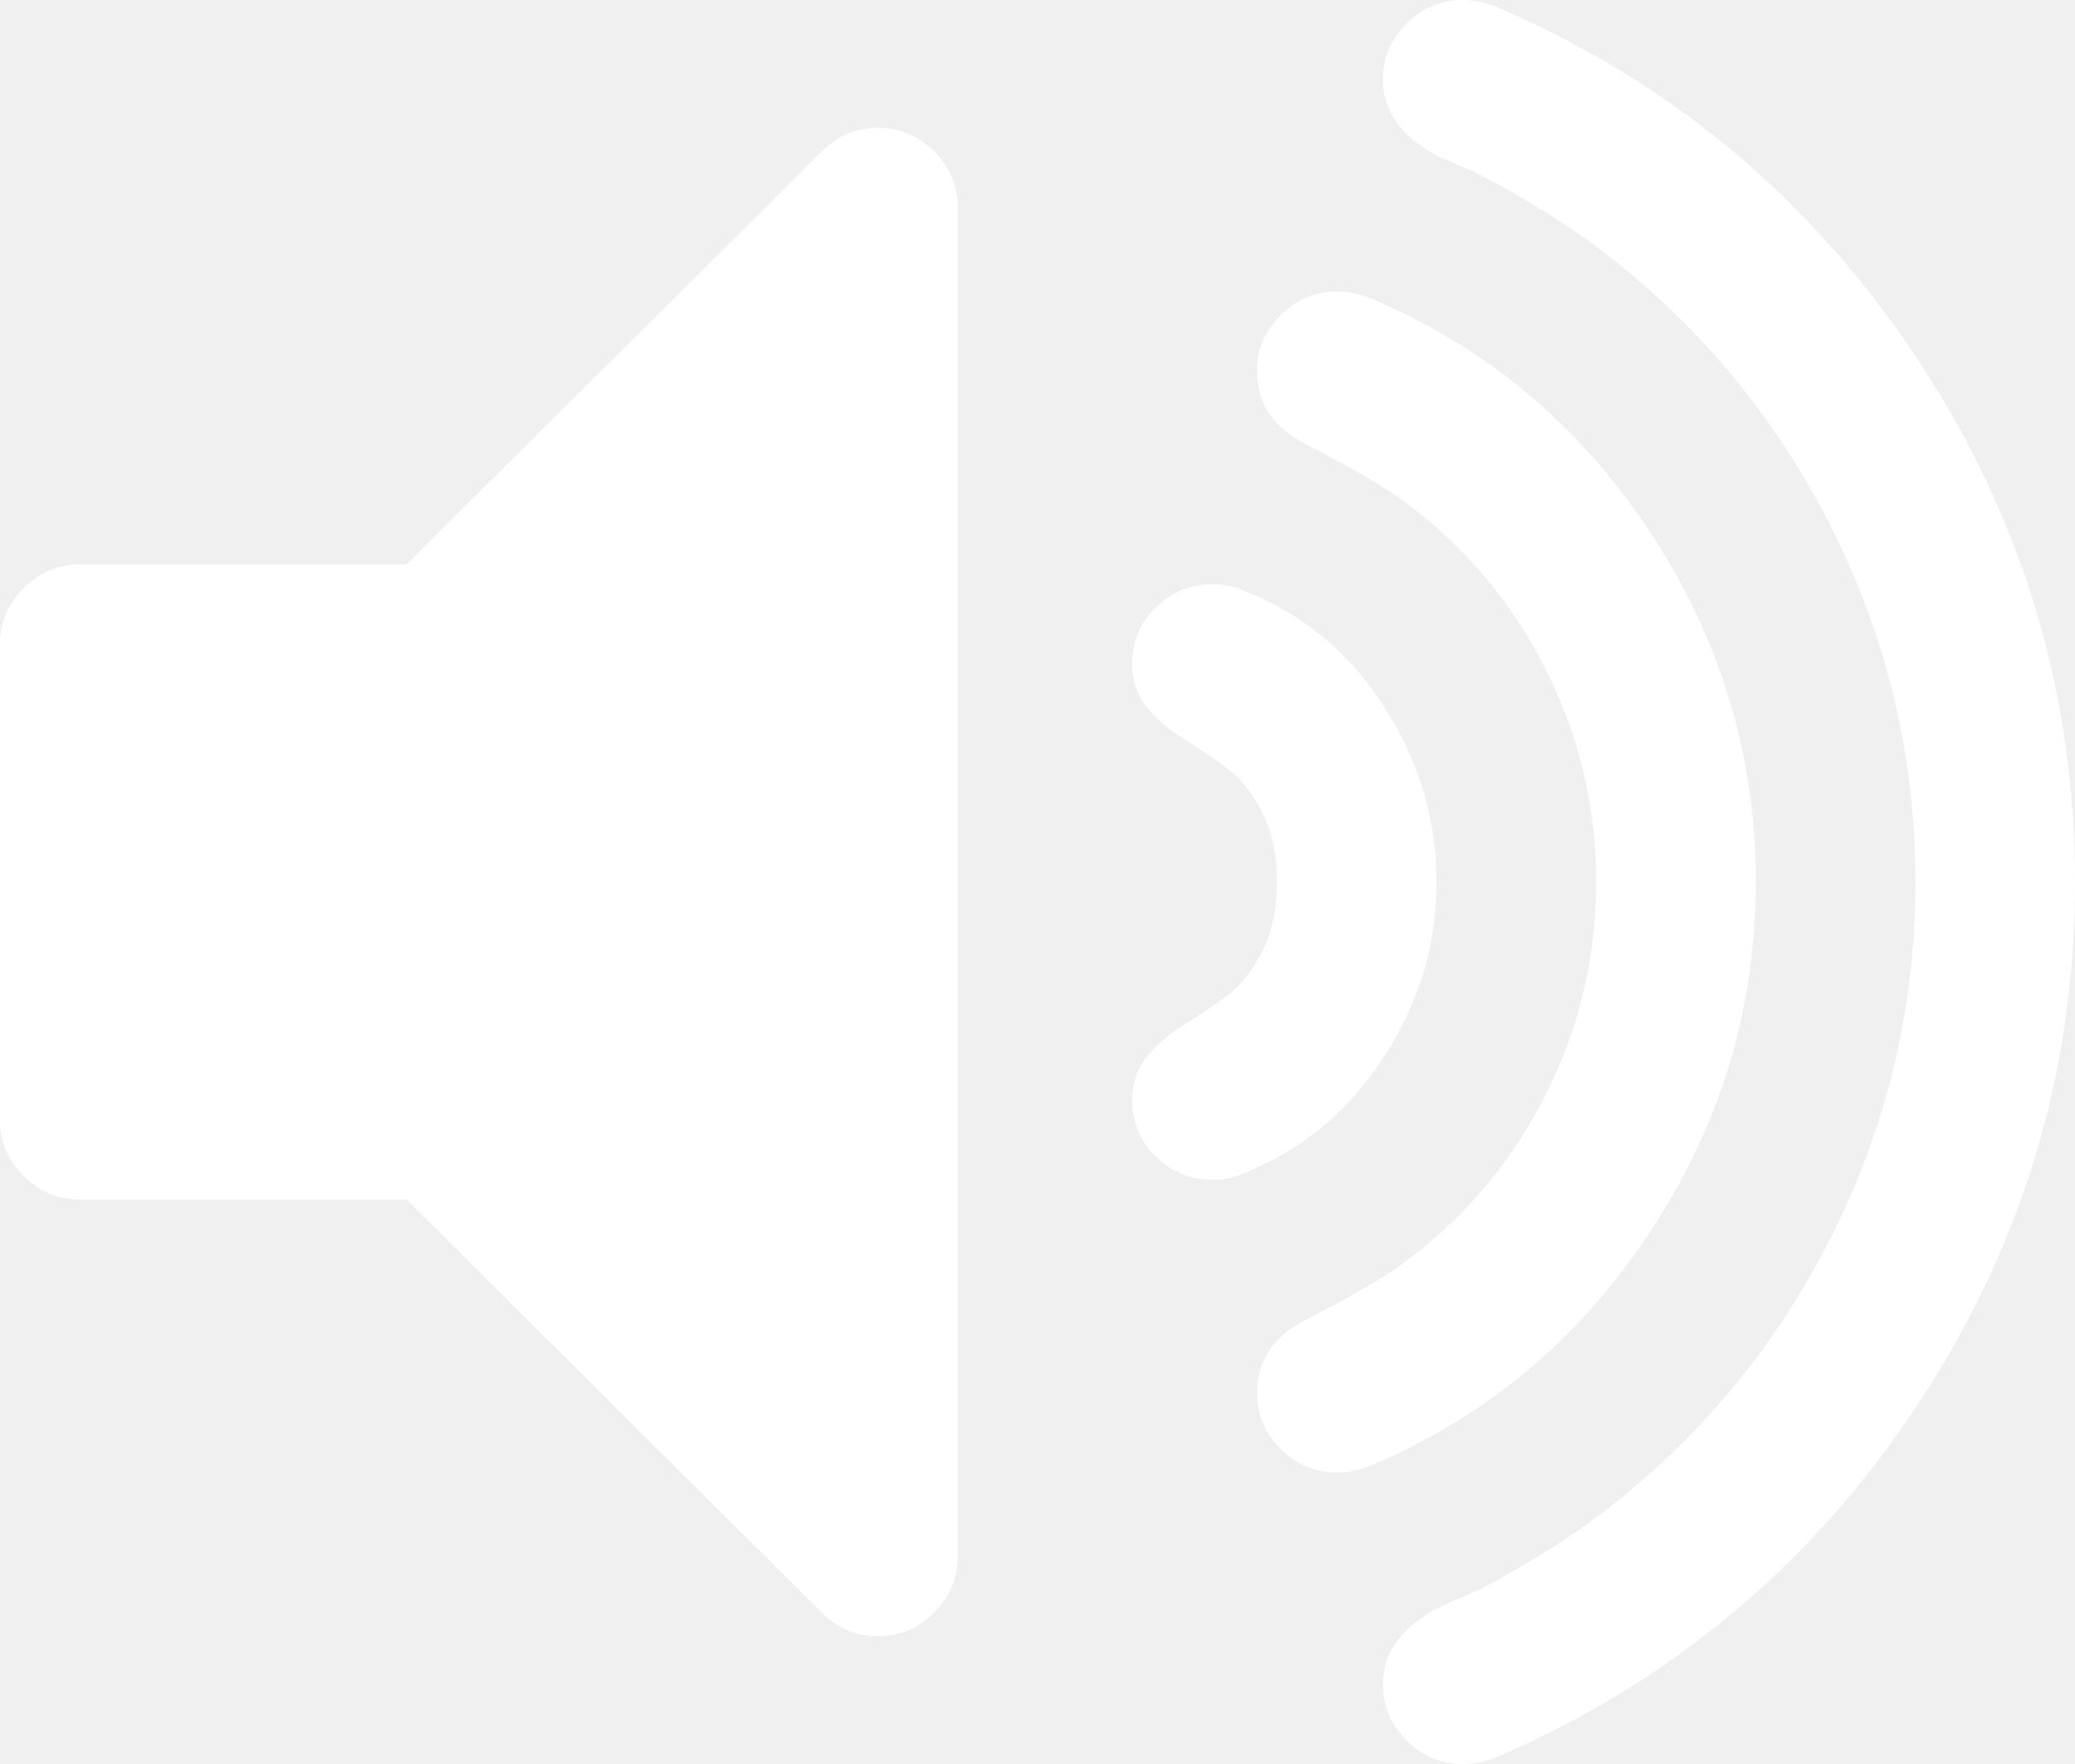
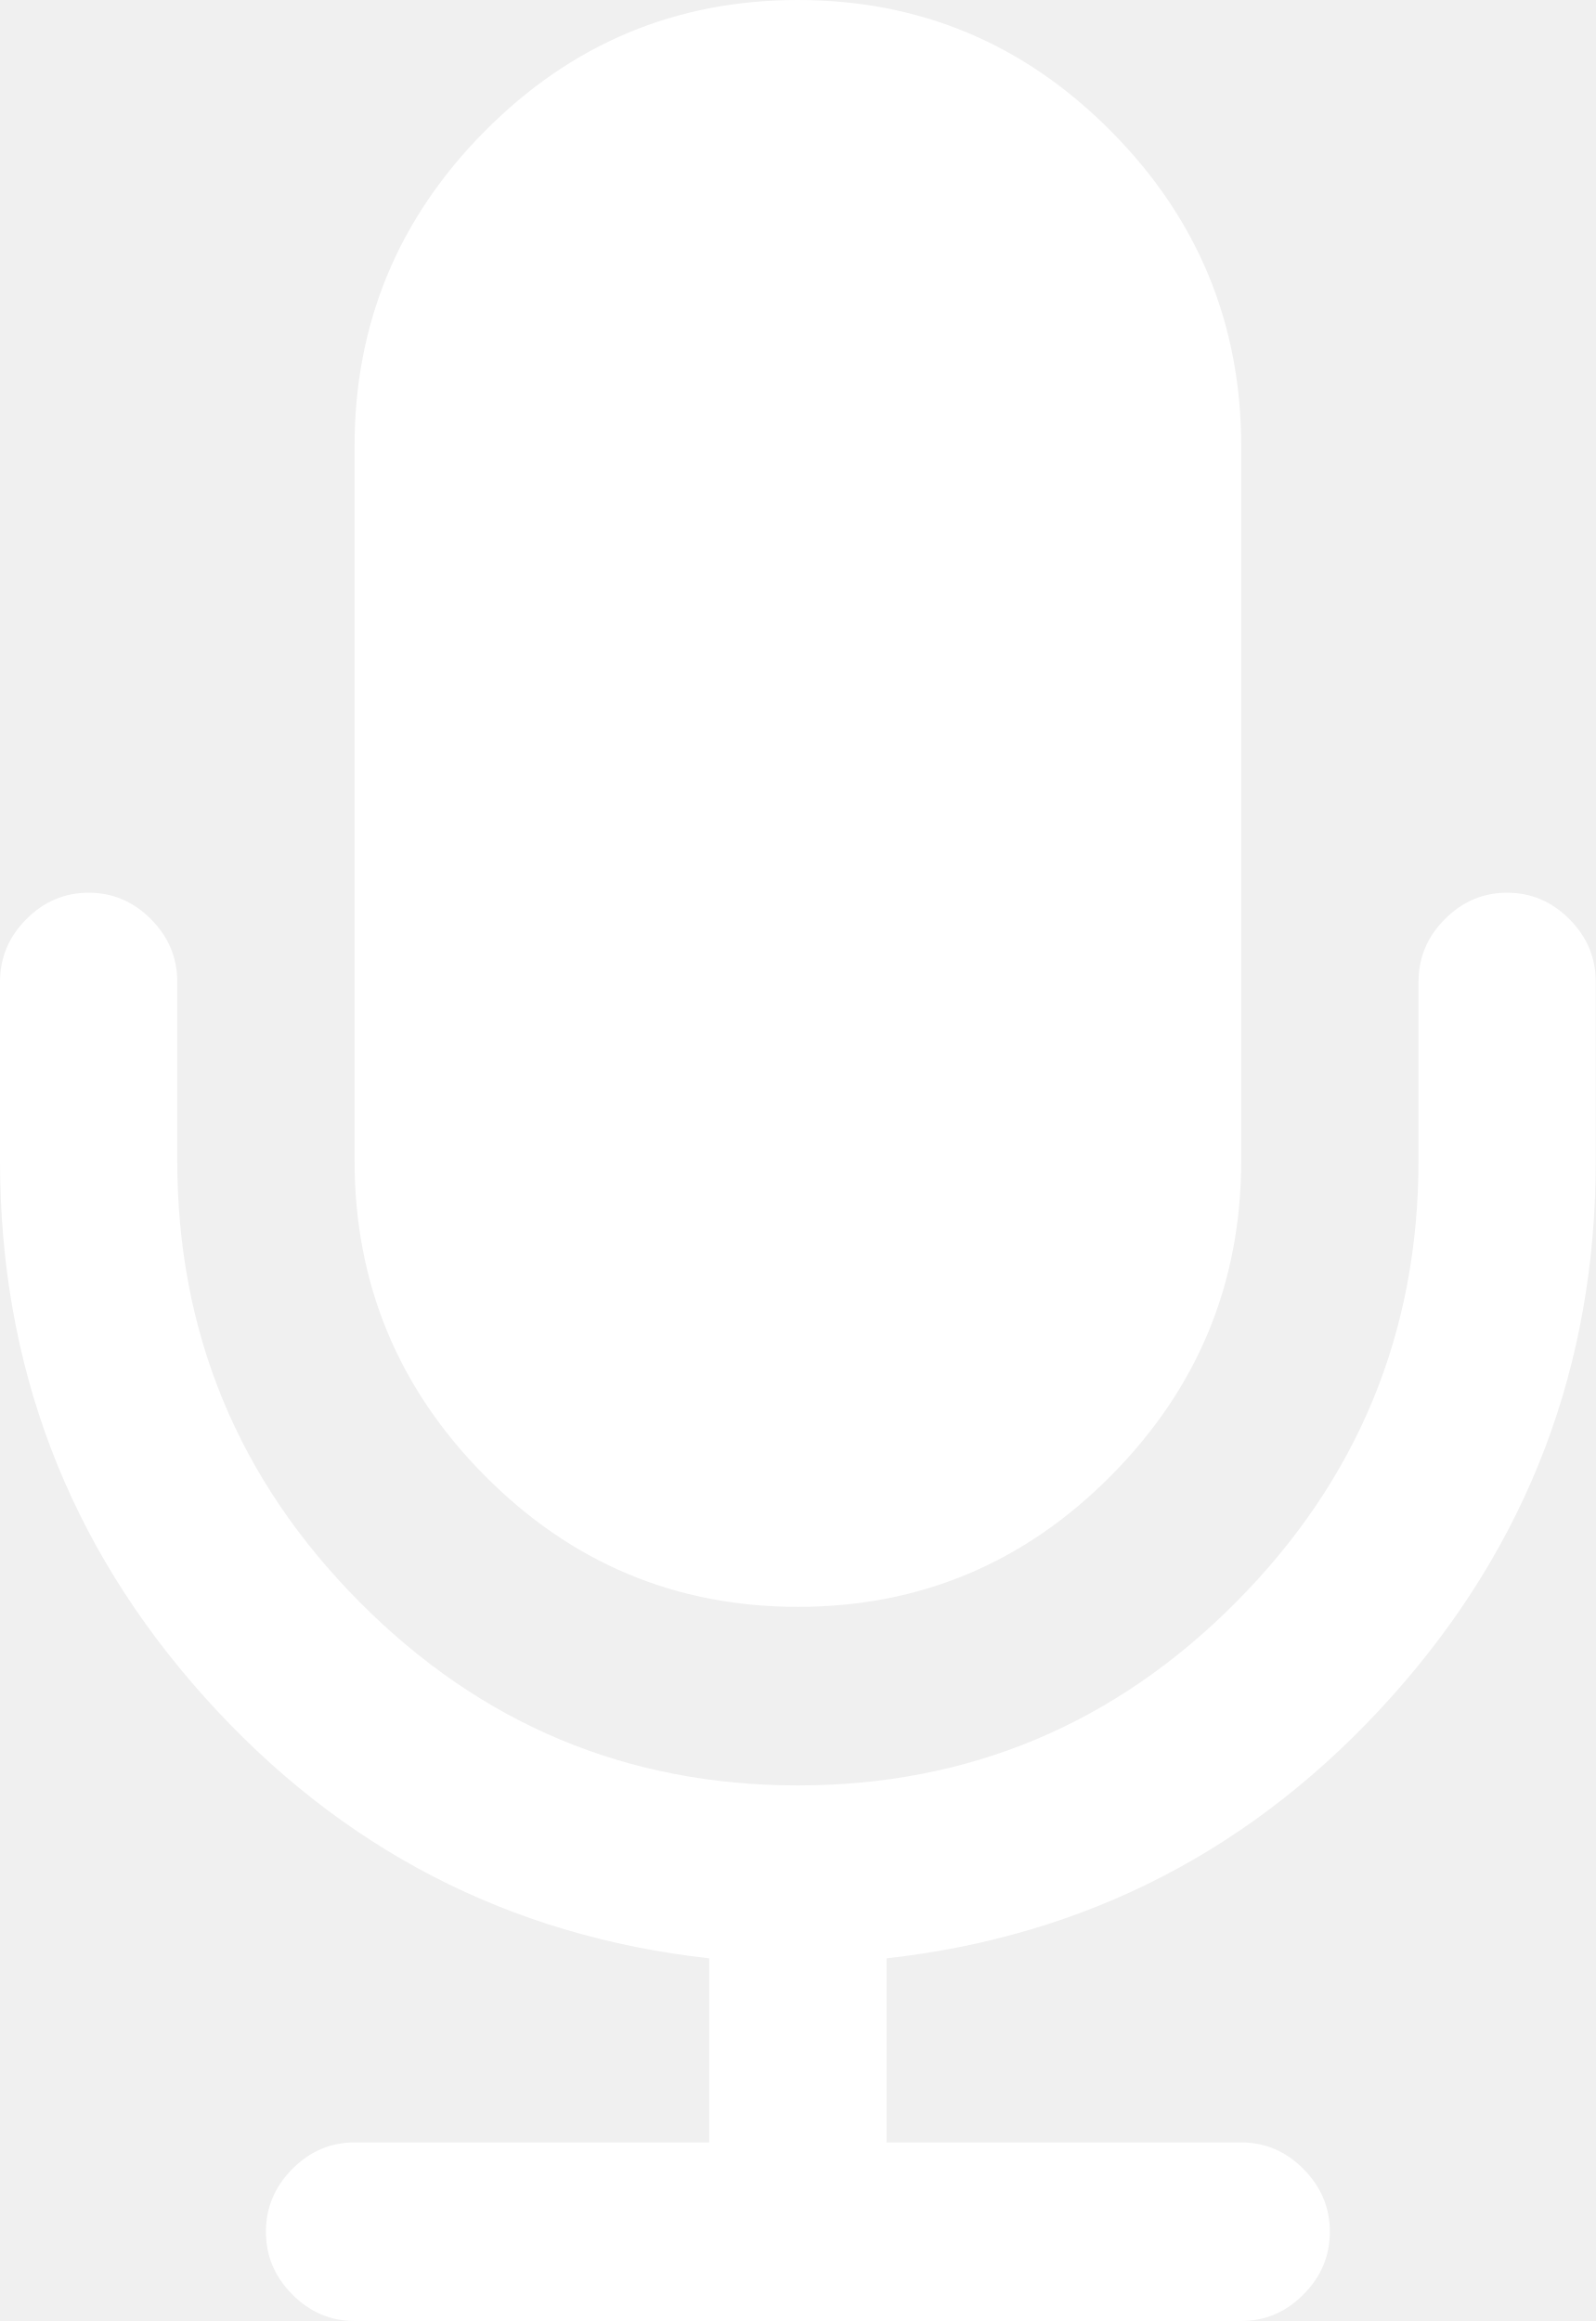
- <svg xmlns="http://www.w3.org/2000/svg" version="1.1" width="20px" height="17px">
-   <g transform="matrix(1 0 0 1 -1157 -642 )">
-     <path d="M 9.002 1.459  C 9.155 1.61  9.231 1.789  9.231 1.996  L 9.231 15.004  C 9.231 15.211  9.155 15.39  9.002 15.541  C 8.85 15.693  8.67 15.769  8.462 15.769  C 8.253 15.769  8.073 15.693  7.921 15.541  L 3.918 11.56  L 0.769 11.56  C 0.561 11.56  0.381 11.485  0.228 11.333  C 0.076 11.182  0 11.003  0 10.795  L 0 6.205  C 0 5.997  0.076 5.818  0.228 5.667  C 0.381 5.515  0.561 5.44  0.769 5.44  L 3.918 5.44  L 7.921 1.459  C 8.073 1.307  8.253 1.231  8.462 1.231  C 8.67 1.231  8.85 1.307  9.002 1.459  Z M 13.335 6.802  C 13.676 7.328  13.846 7.894  13.846 8.5  C 13.846 9.106  13.676 9.67  13.335 10.192  C 12.995 10.714  12.544 11.086  11.983 11.309  C 11.903 11.349  11.803 11.369  11.683 11.369  C 11.474 11.369  11.294 11.295  11.142 11.148  C 10.99 11.001  10.913 10.819  10.913 10.604  C 10.913 10.437  10.962 10.295  11.058 10.18  C 11.154 10.064  11.27 9.964  11.406 9.881  C 11.542 9.797  11.679 9.705  11.815 9.606  C 11.951 9.506  12.067 9.363  12.163 9.175  C 12.26 8.988  12.308 8.763  12.308 8.5  C 12.308 8.237  12.26 8.012  12.163 7.825  C 12.067 7.637  11.951 7.494  11.815 7.394  C 11.679 7.295  11.542 7.203  11.406 7.119  C 11.27 7.036  11.154 6.936  11.058 6.82  C 10.962 6.705  10.913 6.563  10.913 6.396  C 10.913 6.181  10.99 5.999  11.142 5.852  C 11.294 5.705  11.474 5.631  11.683 5.631  C 11.803 5.631  11.903 5.651  11.983 5.691  C 12.544 5.906  12.995 6.276  13.335 6.802  Z M 15.901 5.123  C 16.583 6.155  16.923 7.281  16.923 8.5  C 16.923 9.719  16.583 10.845  15.901 11.877  C 15.22 12.909  14.319 13.661  13.197 14.131  C 13.093 14.171  12.993 14.191  12.897 14.191  C 12.68 14.191  12.496 14.115  12.344 13.963  C 12.192 13.812  12.115 13.633  12.115 13.425  C 12.115 13.115  12.272 12.88  12.584 12.72  C 13.033 12.489  13.337 12.314  13.498 12.194  C 14.091 11.764  14.553 11.224  14.886 10.574  C 15.218 9.925  15.385 9.233  15.385 8.5  C 15.385 7.767  15.218 7.075  14.886 6.426  C 14.553 5.776  14.091 5.236  13.498 4.806  C 13.337 4.686  13.033 4.511  12.584 4.28  C 12.272 4.12  12.115 3.885  12.115 3.575  C 12.115 3.367  12.192 3.188  12.344 3.037  C 12.496 2.885  12.676 2.809  12.885 2.809  C 12.989 2.809  13.093 2.829  13.197 2.869  C 14.319 3.339  15.22 4.091  15.901 5.123  Z M 18.474 3.449  C 19.491 4.983  20 6.667  20 8.5  C 20 10.333  19.491 12.017  18.474 13.551  C 17.456 15.085  16.102 16.215  14.411 16.94  C 14.307 16.98  14.203 17  14.099 17  C 13.89 17  13.71 16.924  13.558 16.773  C 13.405 16.621  13.329 16.442  13.329 16.235  C 13.329 15.948  13.486 15.713  13.798 15.53  C 13.854 15.498  13.944 15.456  14.069 15.404  C 14.193 15.352  14.283 15.31  14.339 15.278  C 14.708 15.079  15.036 14.876  15.325 14.669  C 16.31 13.944  17.079 13.039  17.632 11.955  C 18.185 10.871  18.462 9.719  18.462 8.5  C 18.462 7.281  18.185 6.129  17.632 5.045  C 17.079 3.961  16.31 3.056  15.325 2.331  C 15.036 2.124  14.708 1.921  14.339 1.722  C 14.283 1.69  14.193 1.648  14.069 1.596  C 13.944 1.544  13.854 1.502  13.798 1.47  C 13.486 1.287  13.329 1.052  13.329 0.765  C 13.329 0.558  13.405 0.379  13.558 0.227  C 13.71 0.076  13.89 0  14.099 0  C 14.203 0  14.307 0.02  14.411 0.06  C 16.102 0.785  17.456 1.915  18.474 3.449  Z " fill-rule="nonzero" fill="#ffffff" stroke="none" transform="matrix(1 0 0 1 1157 642 )" />
+ <svg xmlns="http://www.w3.org/2000/svg" version="1.1" width="11px" height="16px">
+   <g transform="matrix(1 0 0 1 -981 -642 )">
+     <path d="M 10.819 6.337  C 10.94 6.458  11 6.603  11 6.769  L 11 8  C 11 9.417  10.531 10.649  9.592 11.697  C 8.653 12.745  7.492 13.346  6.111 13.5  L 6.111 14.769  L 8.556 14.769  C 8.721 14.769  8.864 14.83  8.985 14.952  C 9.106 15.074  9.167 15.218  9.167 15.385  C 9.167 15.551  9.106 15.696  8.985 15.817  C 8.864 15.939  8.721 16  8.556 16  L 2.444 16  C 2.279 16  2.136 15.939  2.015 15.817  C 1.894 15.696  1.833 15.551  1.833 15.385  C 1.833 15.218  1.894 15.074  2.015 14.952  C 2.136 14.83  2.279 14.769  2.444 14.769  L 4.889 14.769  L 4.889 13.5  C 3.508 13.346  2.347 12.745  1.408 11.697  C 0.469 10.649  0 9.417  0 8  L 0 6.769  C 0 6.603  0.06 6.458  0.181 6.337  C 0.302 6.215  0.446 6.154  0.611 6.154  C 0.777 6.154  0.92 6.215  1.041 6.337  C 1.162 6.458  1.222 6.603  1.222 6.769  L 1.222 8  C 1.222 9.186  1.641 10.2  2.478 11.043  C 3.315 11.886  4.322 12.308  5.5 12.308  C 6.678 12.308  7.685 11.886  8.522 11.043  C 9.359 10.2  9.778 9.186  9.778 8  L 9.778 6.769  C 9.778 6.603  9.838 6.458  9.959 6.337  C 10.08 6.215  10.223 6.154  10.389 6.154  C 10.554 6.154  10.698 6.215  10.819 6.337  Z M 7.658 0.904  C 8.256 1.506  8.556 2.231  8.556 3.077  L 8.556 8  C 8.556 8.846  8.256 9.571  7.658 10.173  C 7.06 10.776  6.34 11.077  5.5 11.077  C 4.66 11.077  3.94 10.776  3.342 10.173  C 2.744 9.571  2.444 8.846  2.444 8  L 2.444 3.077  C 2.444 2.231  2.744 1.506  3.342 0.904  C 3.94 0.301  4.66 0  5.5 0  C 6.34 0  7.06 0.301  7.658 0.904  Z " fill-rule="nonzero" fill="#ffffff" stroke="none" transform="matrix(1 0 0 1 981 642 )" />
  </g>
</svg>
